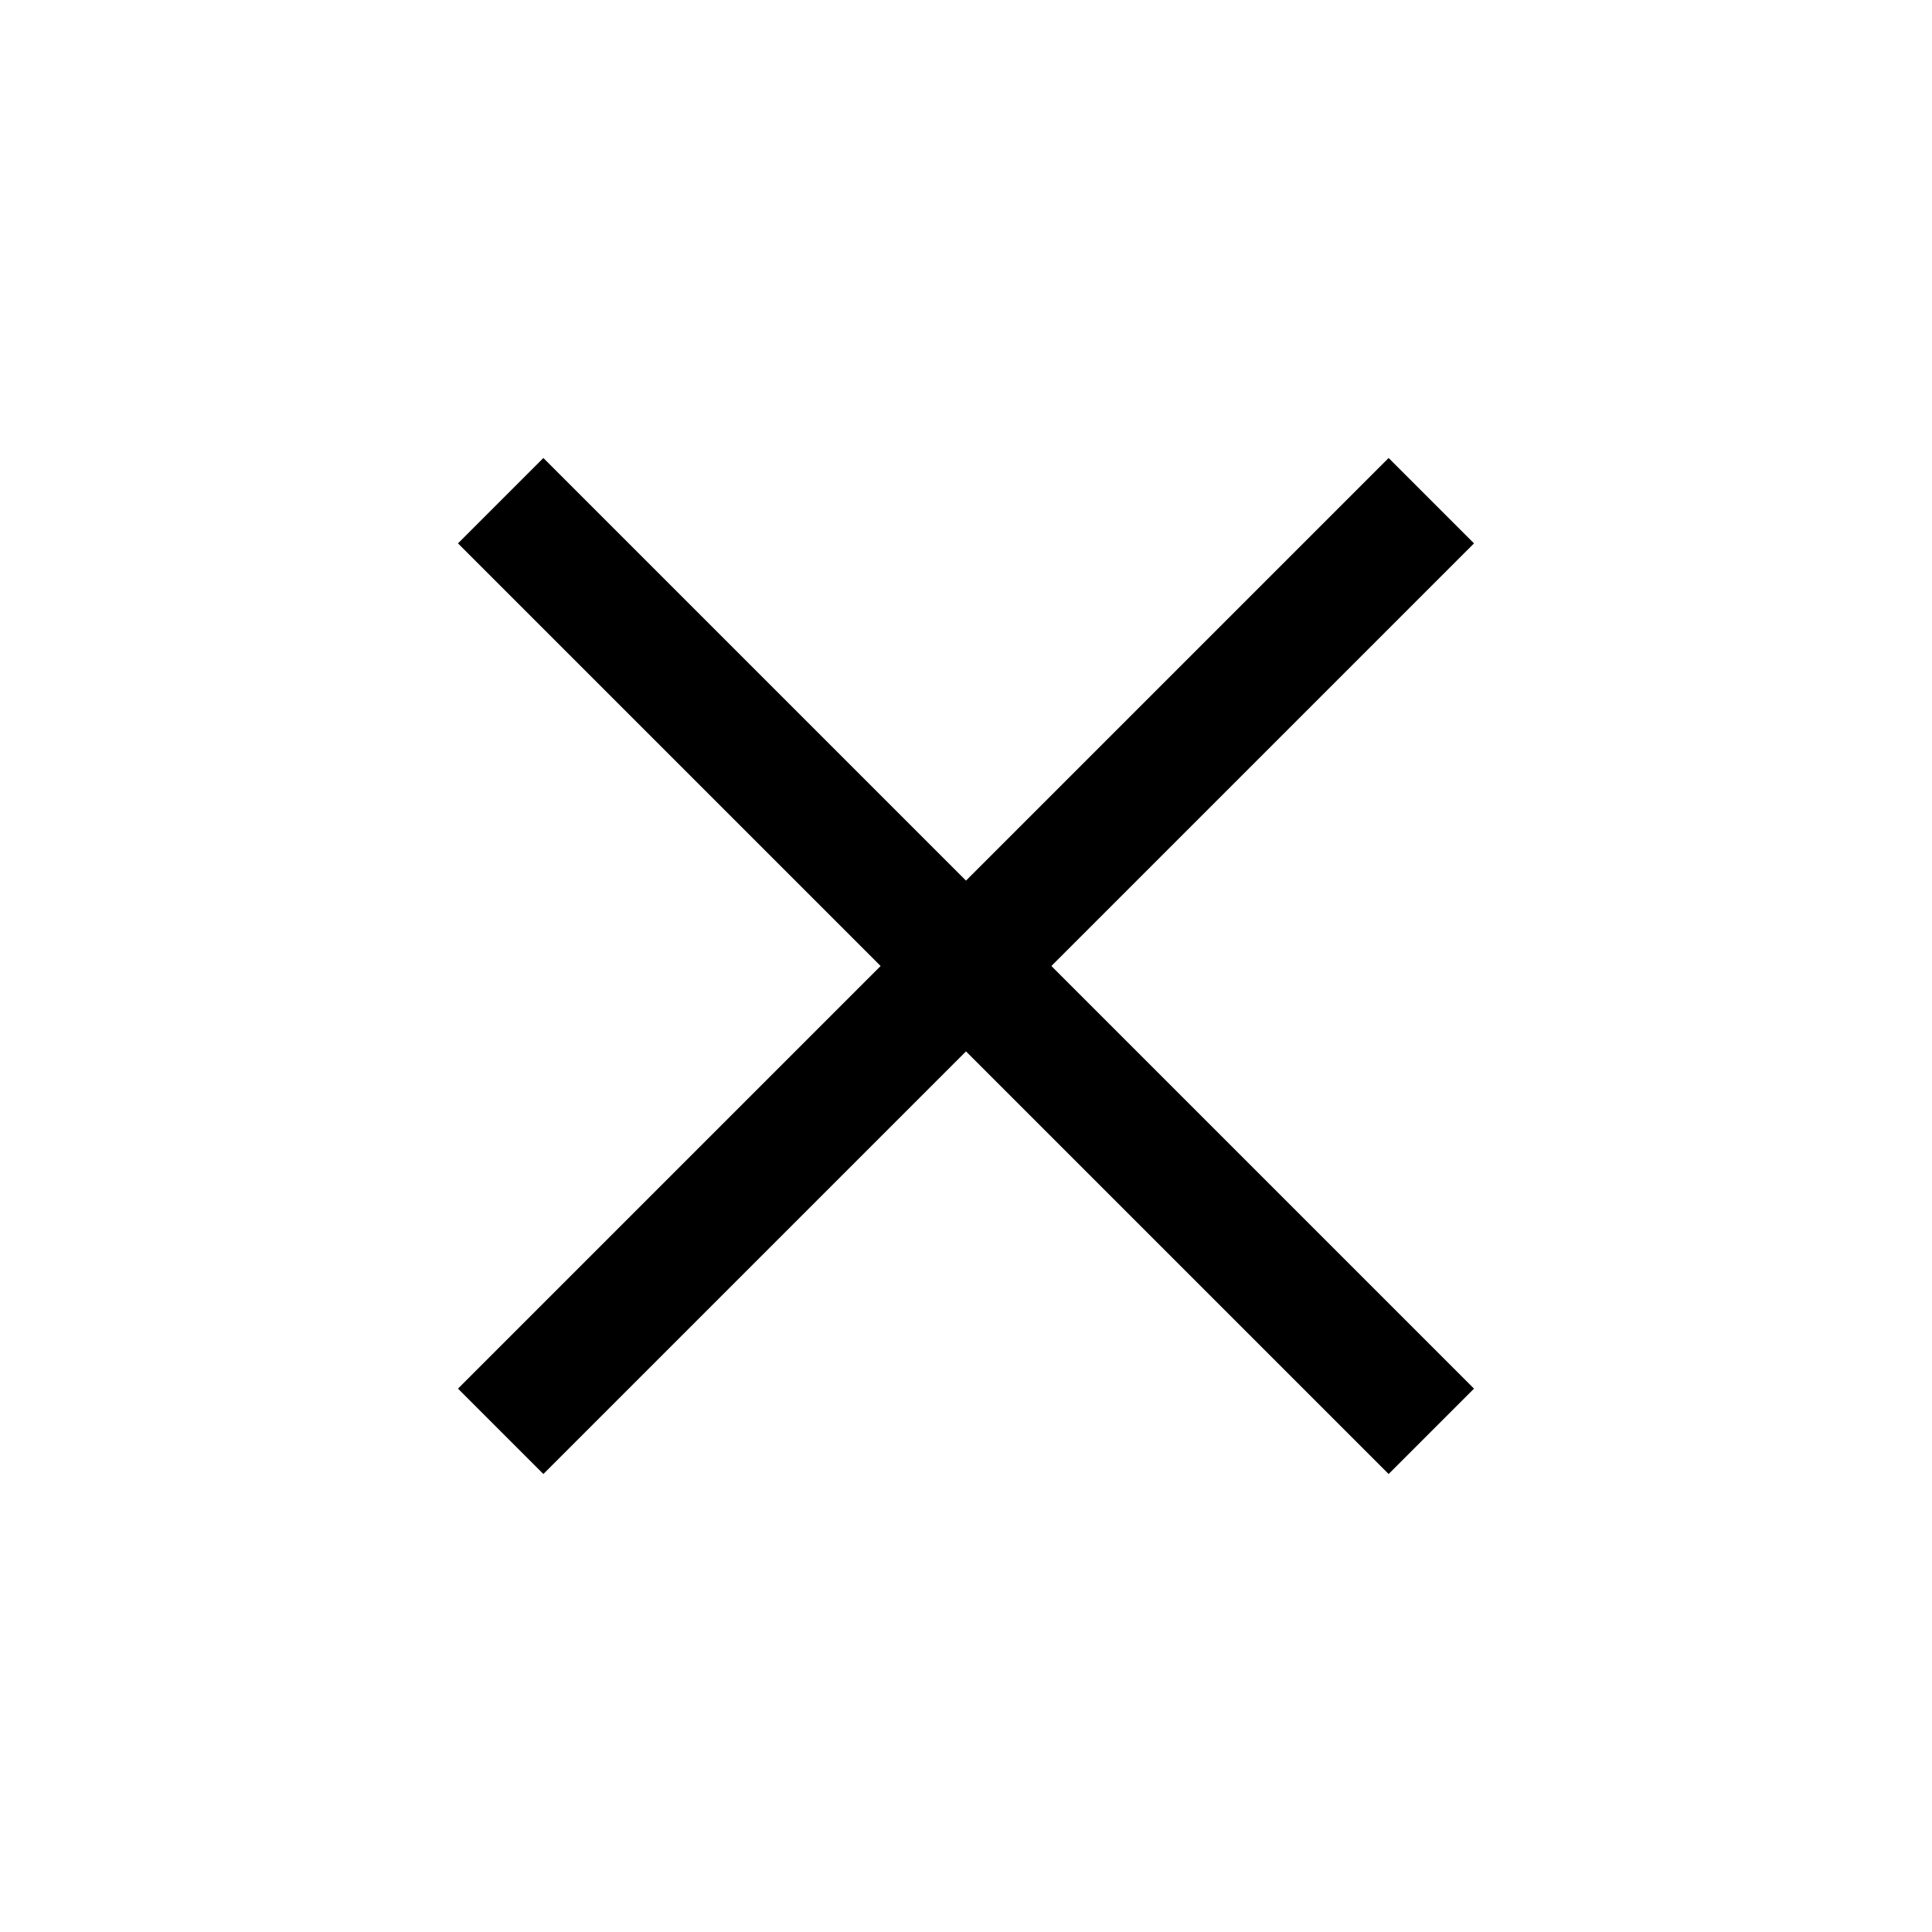
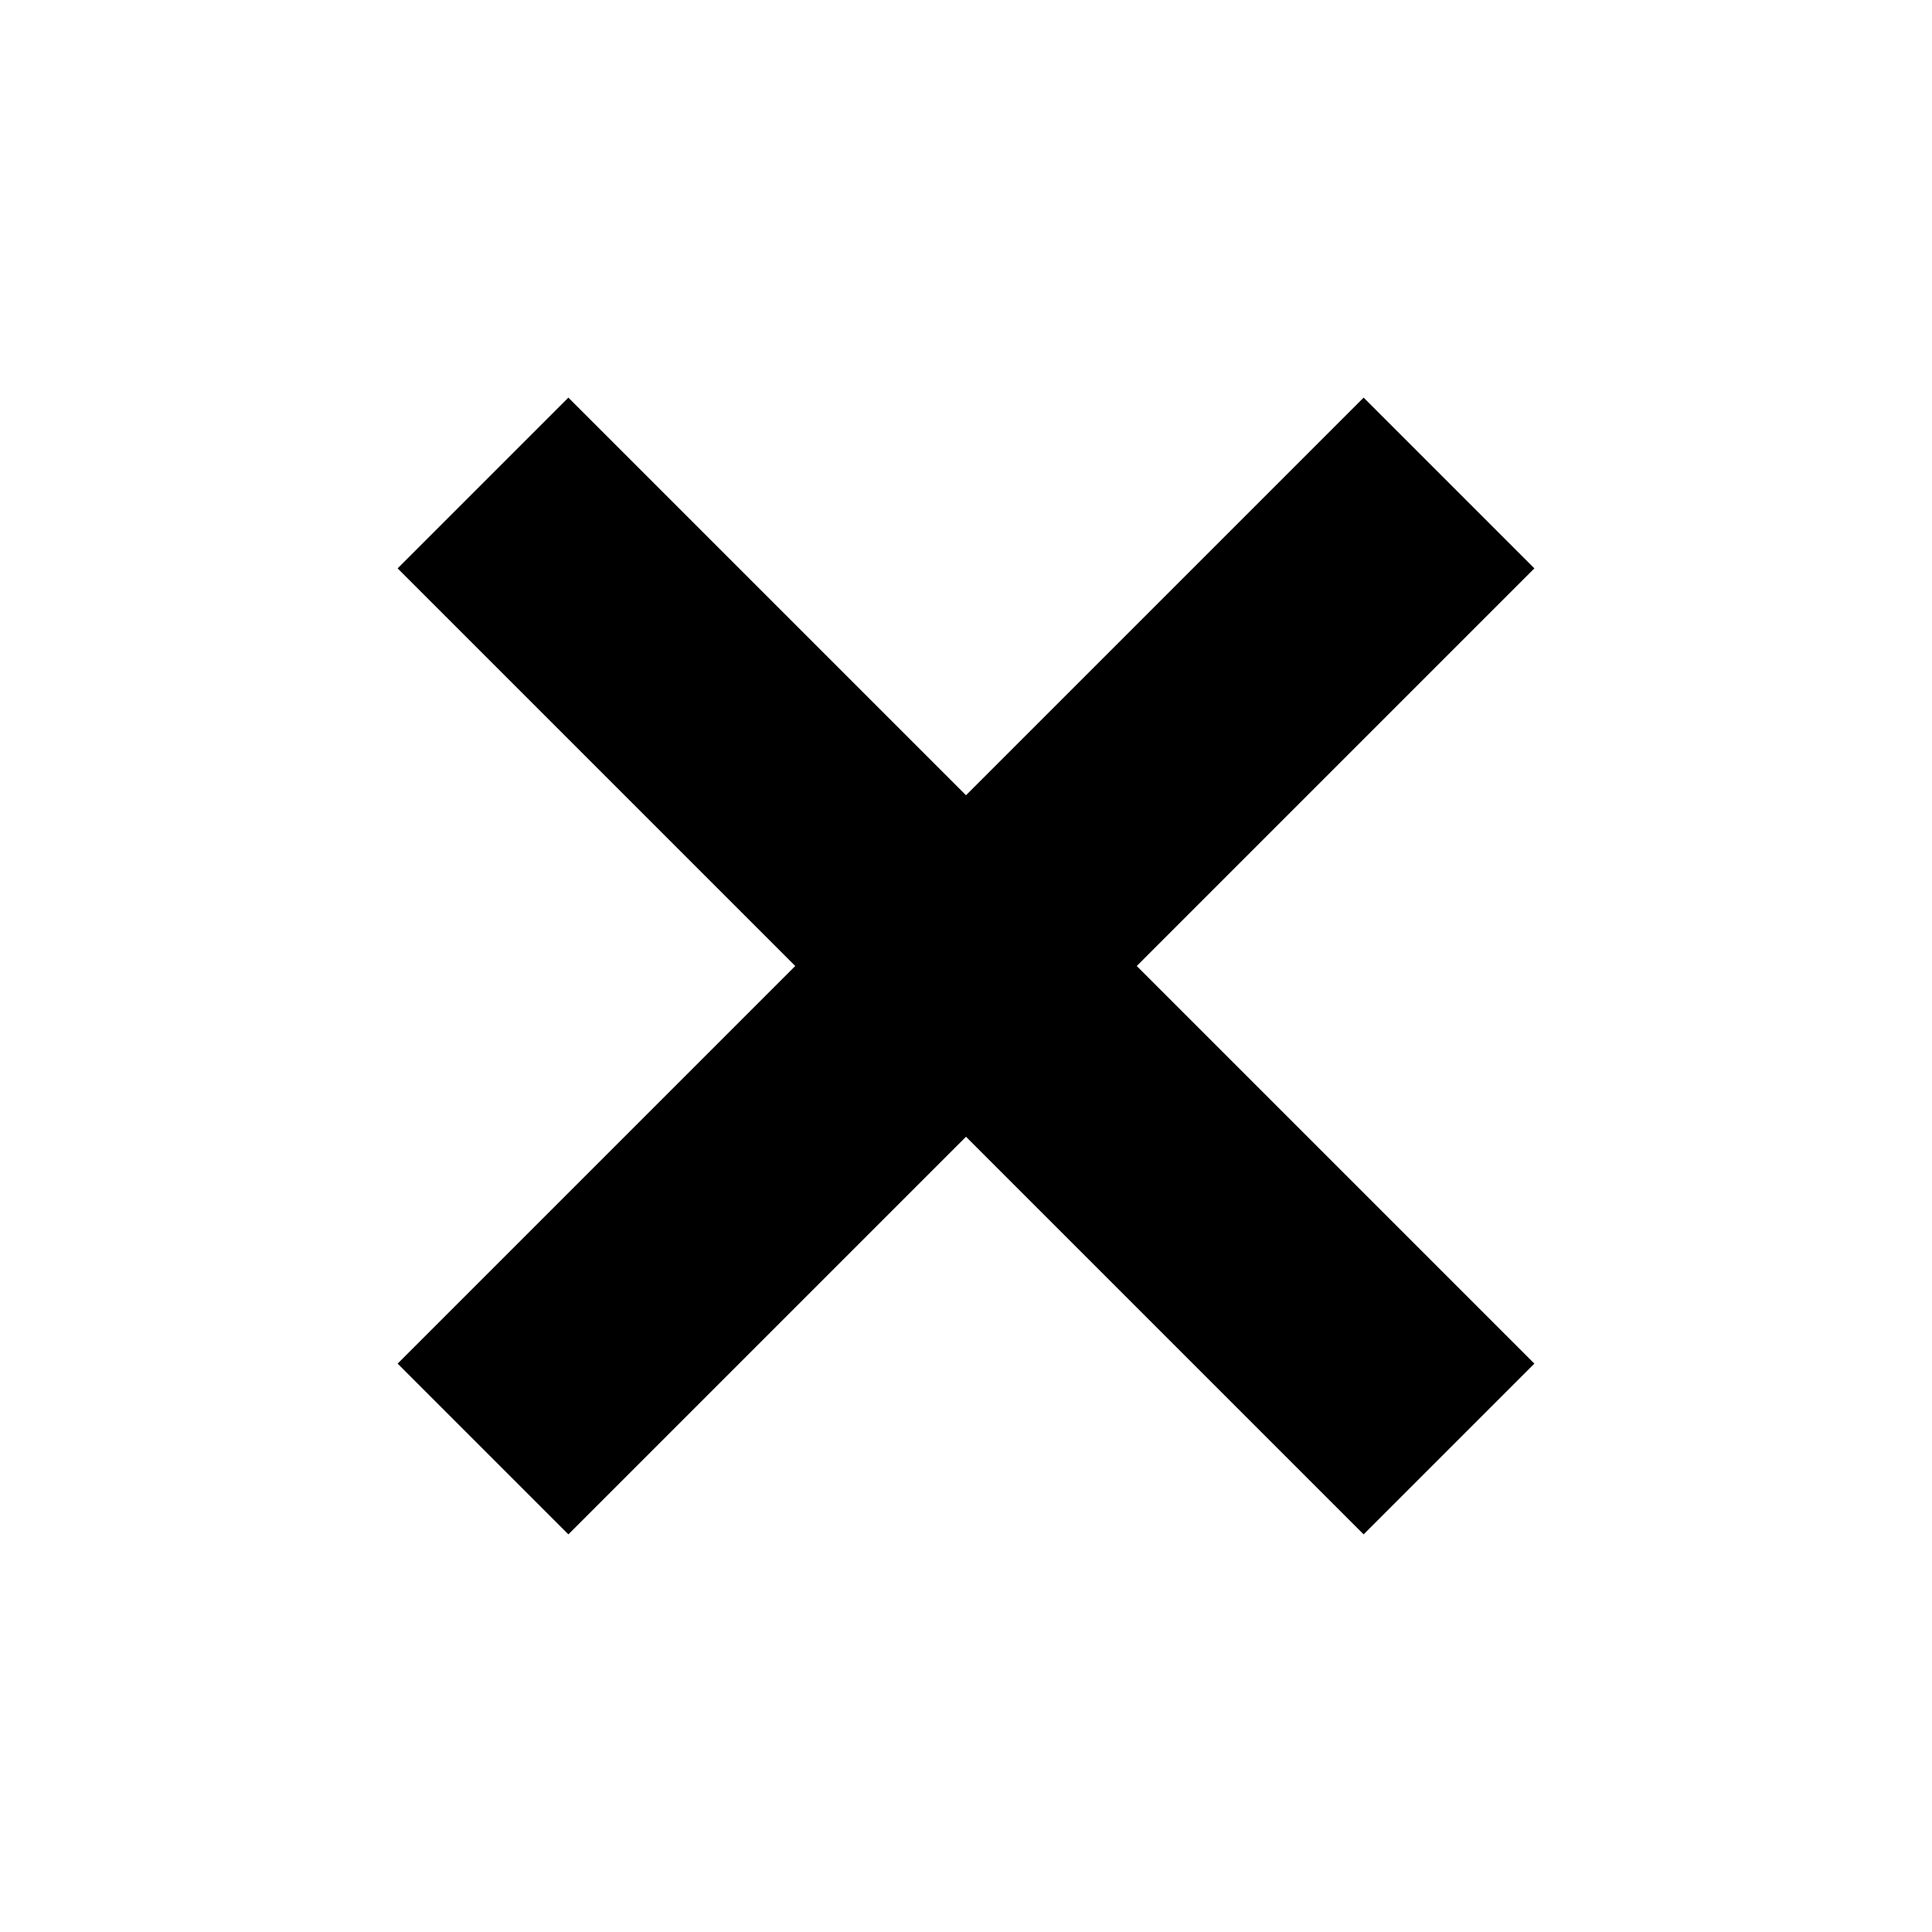
<svg xmlns="http://www.w3.org/2000/svg" width="16" height="16" viewBox="0 0 16 16" fill="none">
-   <path d="M11.5 4.5L4.5 11.5" stroke="black" stroke-linecap="square" stroke-linejoin="round" />
-   <path d="M4.5 4.5L11.5 11.5" stroke="black" stroke-linecap="square" stroke-linejoin="round" />
+   <path fill="currentColor" d="     M4.707 3.293     L12.707 11.293     L11.293 12.707     L3.293 4.707     Z     M12.707 4.707     L4.707 12.707     L3.293 11.293     L11.293 3.293     Z   " />
</svg>
